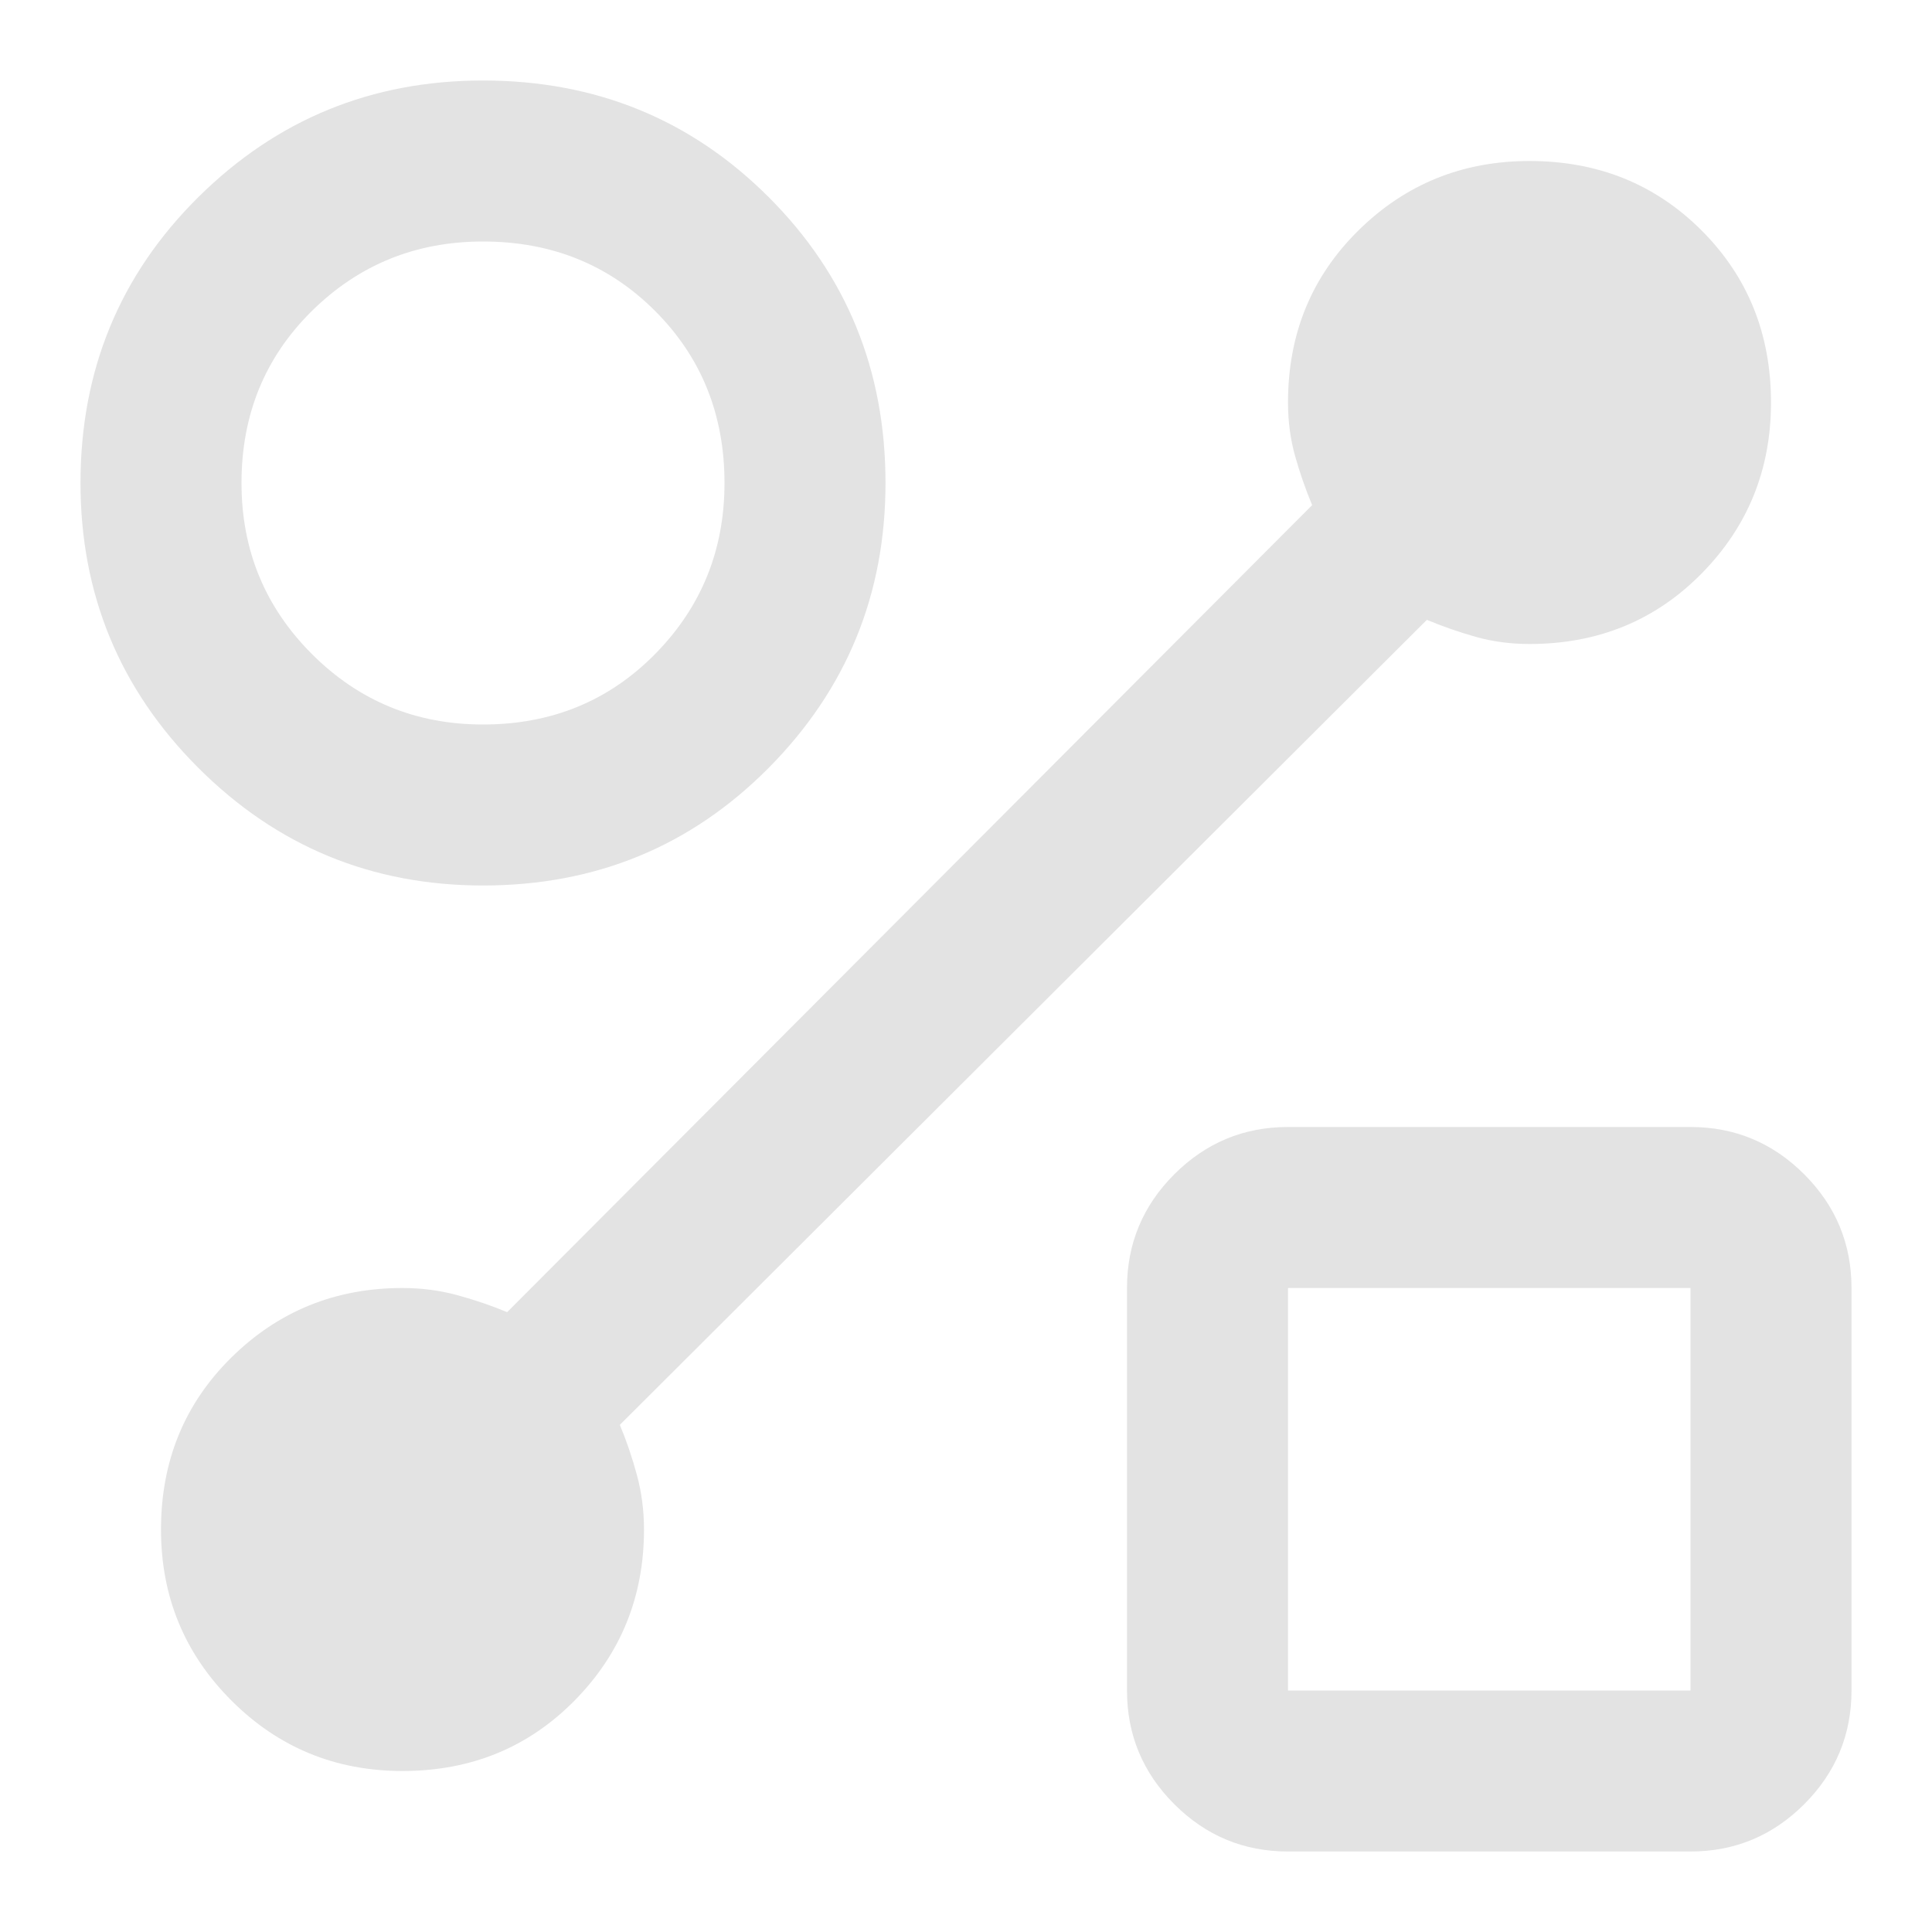
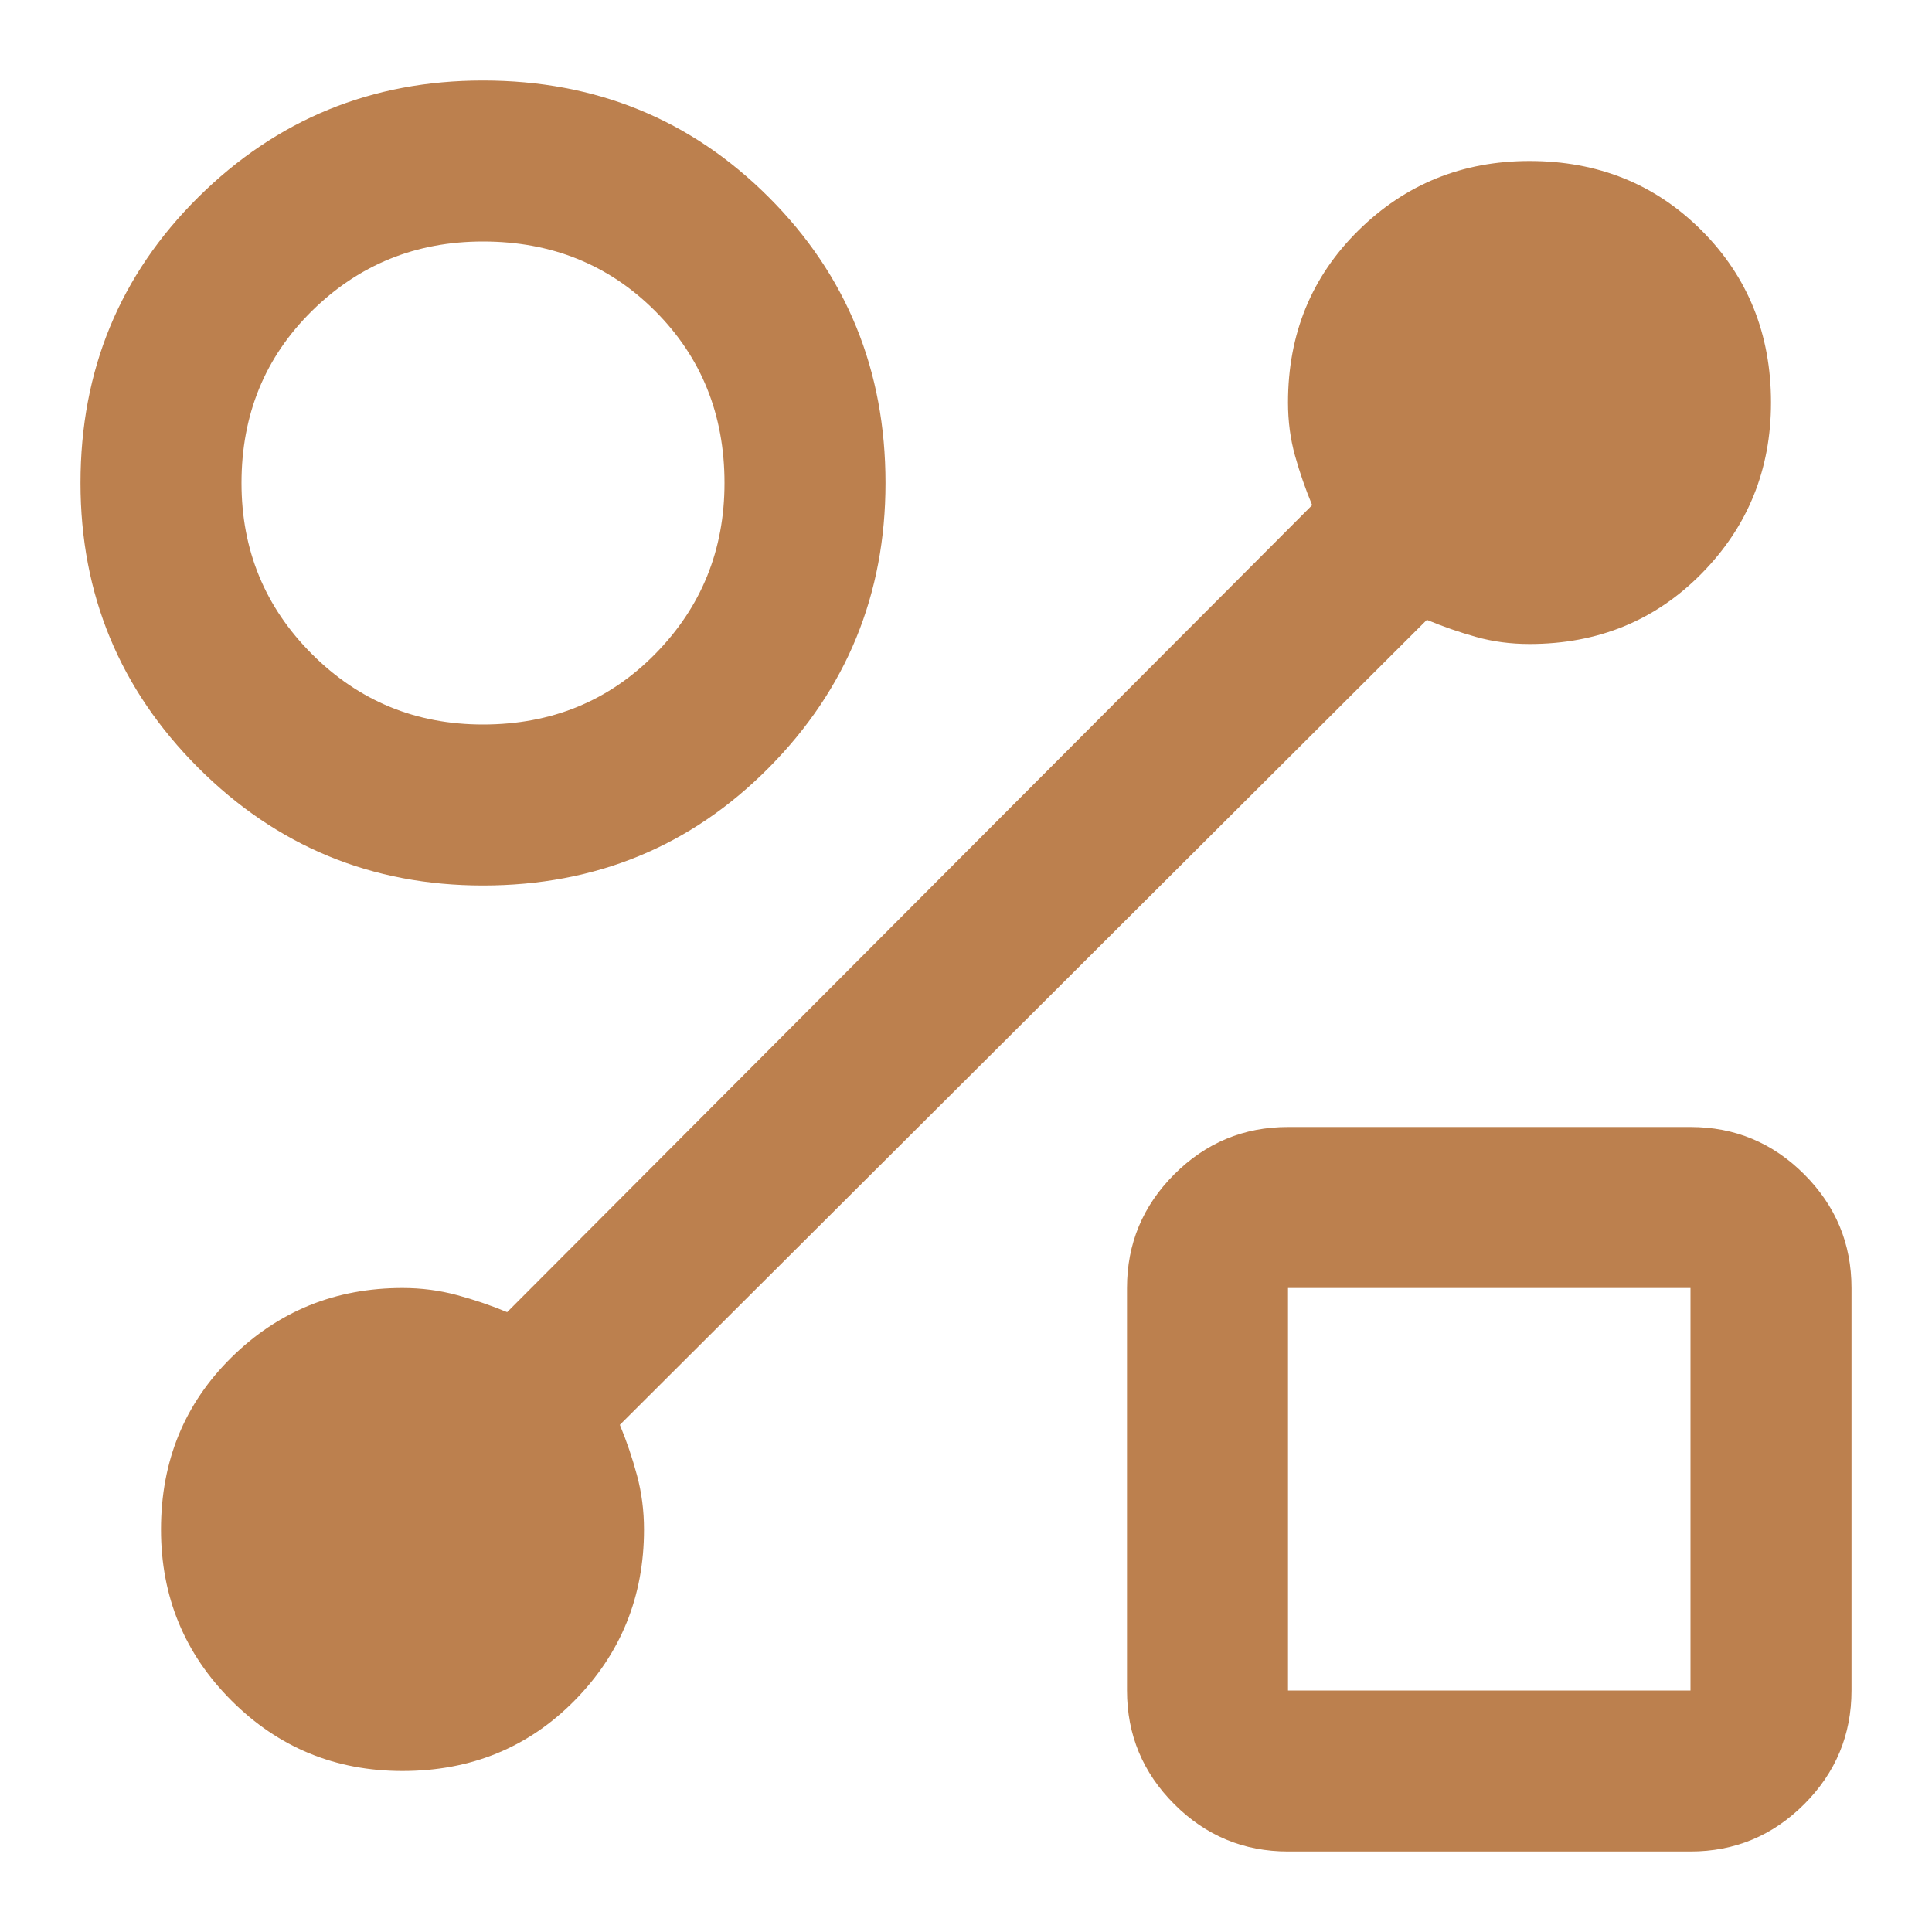
- <svg xmlns="http://www.w3.org/2000/svg" height="24px" viewBox="0 -960 960 960" width="24px" fill="#e3e3e3">
-   <path d="M240-520q-83 0-141.5-58.5T40-720q0-84 58.5-142T240-920q84 0 142 58t58 142q0 83-58 141.5T240-520Zm0-80q51 0 85.5-35t34.5-85q0-51-34.5-85.5T240-840q-50 0-85 34.5T120-720q0 50 35 85t85 35ZM640-40q-33 0-56.5-23.5T560-120v-200q0-33 23.5-56.5T640-400h200q33 0 56.5 23.5T920-320v200q0 33-23.5 56.5T840-40H640Zm0-80h200v-200H640v200Zm100-100ZM240-720Zm469 68L308-252q5 12 8.5 25t3.5 27q0 50-34.5 85T200-80q-50 0-85-35t-35-85q0-51 35-85.5t85-34.5q14 0 27 3.5t25 8.5l400-401q-5-12-8.5-24.5T640-760q0-51 35-85.5t85-34.5q51 0 85.5 34.5T880-760q0 50-34.5 85T760-640q-14 0-26.5-3.5T709-652Z" />
+ <svg xmlns="http://www.w3.org/2000/svg" height="24px" viewBox="0 -960 960 960" width="24px" fill="#e3e3e3" version="1.1" id="svg1">
+   <defs id="defs1" />
+   <path d="M240-520q-83 0-141.5-58.5T40-720q0-84 58.5-142T240-920q84 0 142 58t58 142q0 83-58 141.5T240-520Zm0-80q51 0 85.5-35t34.5-85q0-51-34.5-85.5T240-840q-50 0-85 34.5T120-720q0 50 35 85t85 35ZM640-40q-33 0-56.5-23.5T560-120v-200q0-33 23.5-56.5T640-400h200q33 0 56.5 23.5T920-320v200q0 33-23.5 56.5T840-40H640Zm0-80h200v-200H640v200Zm100-100ZM240-720Zm469 68L308-252q5 12 8.5 25t3.5 27q0 50-34.5 85T200-80q-50 0-85-35t-35-85q0-51 35-85.5t85-34.5q14 0 27 3.5t25 8.5l400-401q-5-12-8.5-24.5T640-760q0-51 35-85.5t85-34.5q51 0 85.5 34.5T880-760q0 50-34.5 85T760-640q-14 0-26.5-3.5T709-652Z" id="path1" style="fill:#bc804e;fill-opacity:1" />
</svg>
